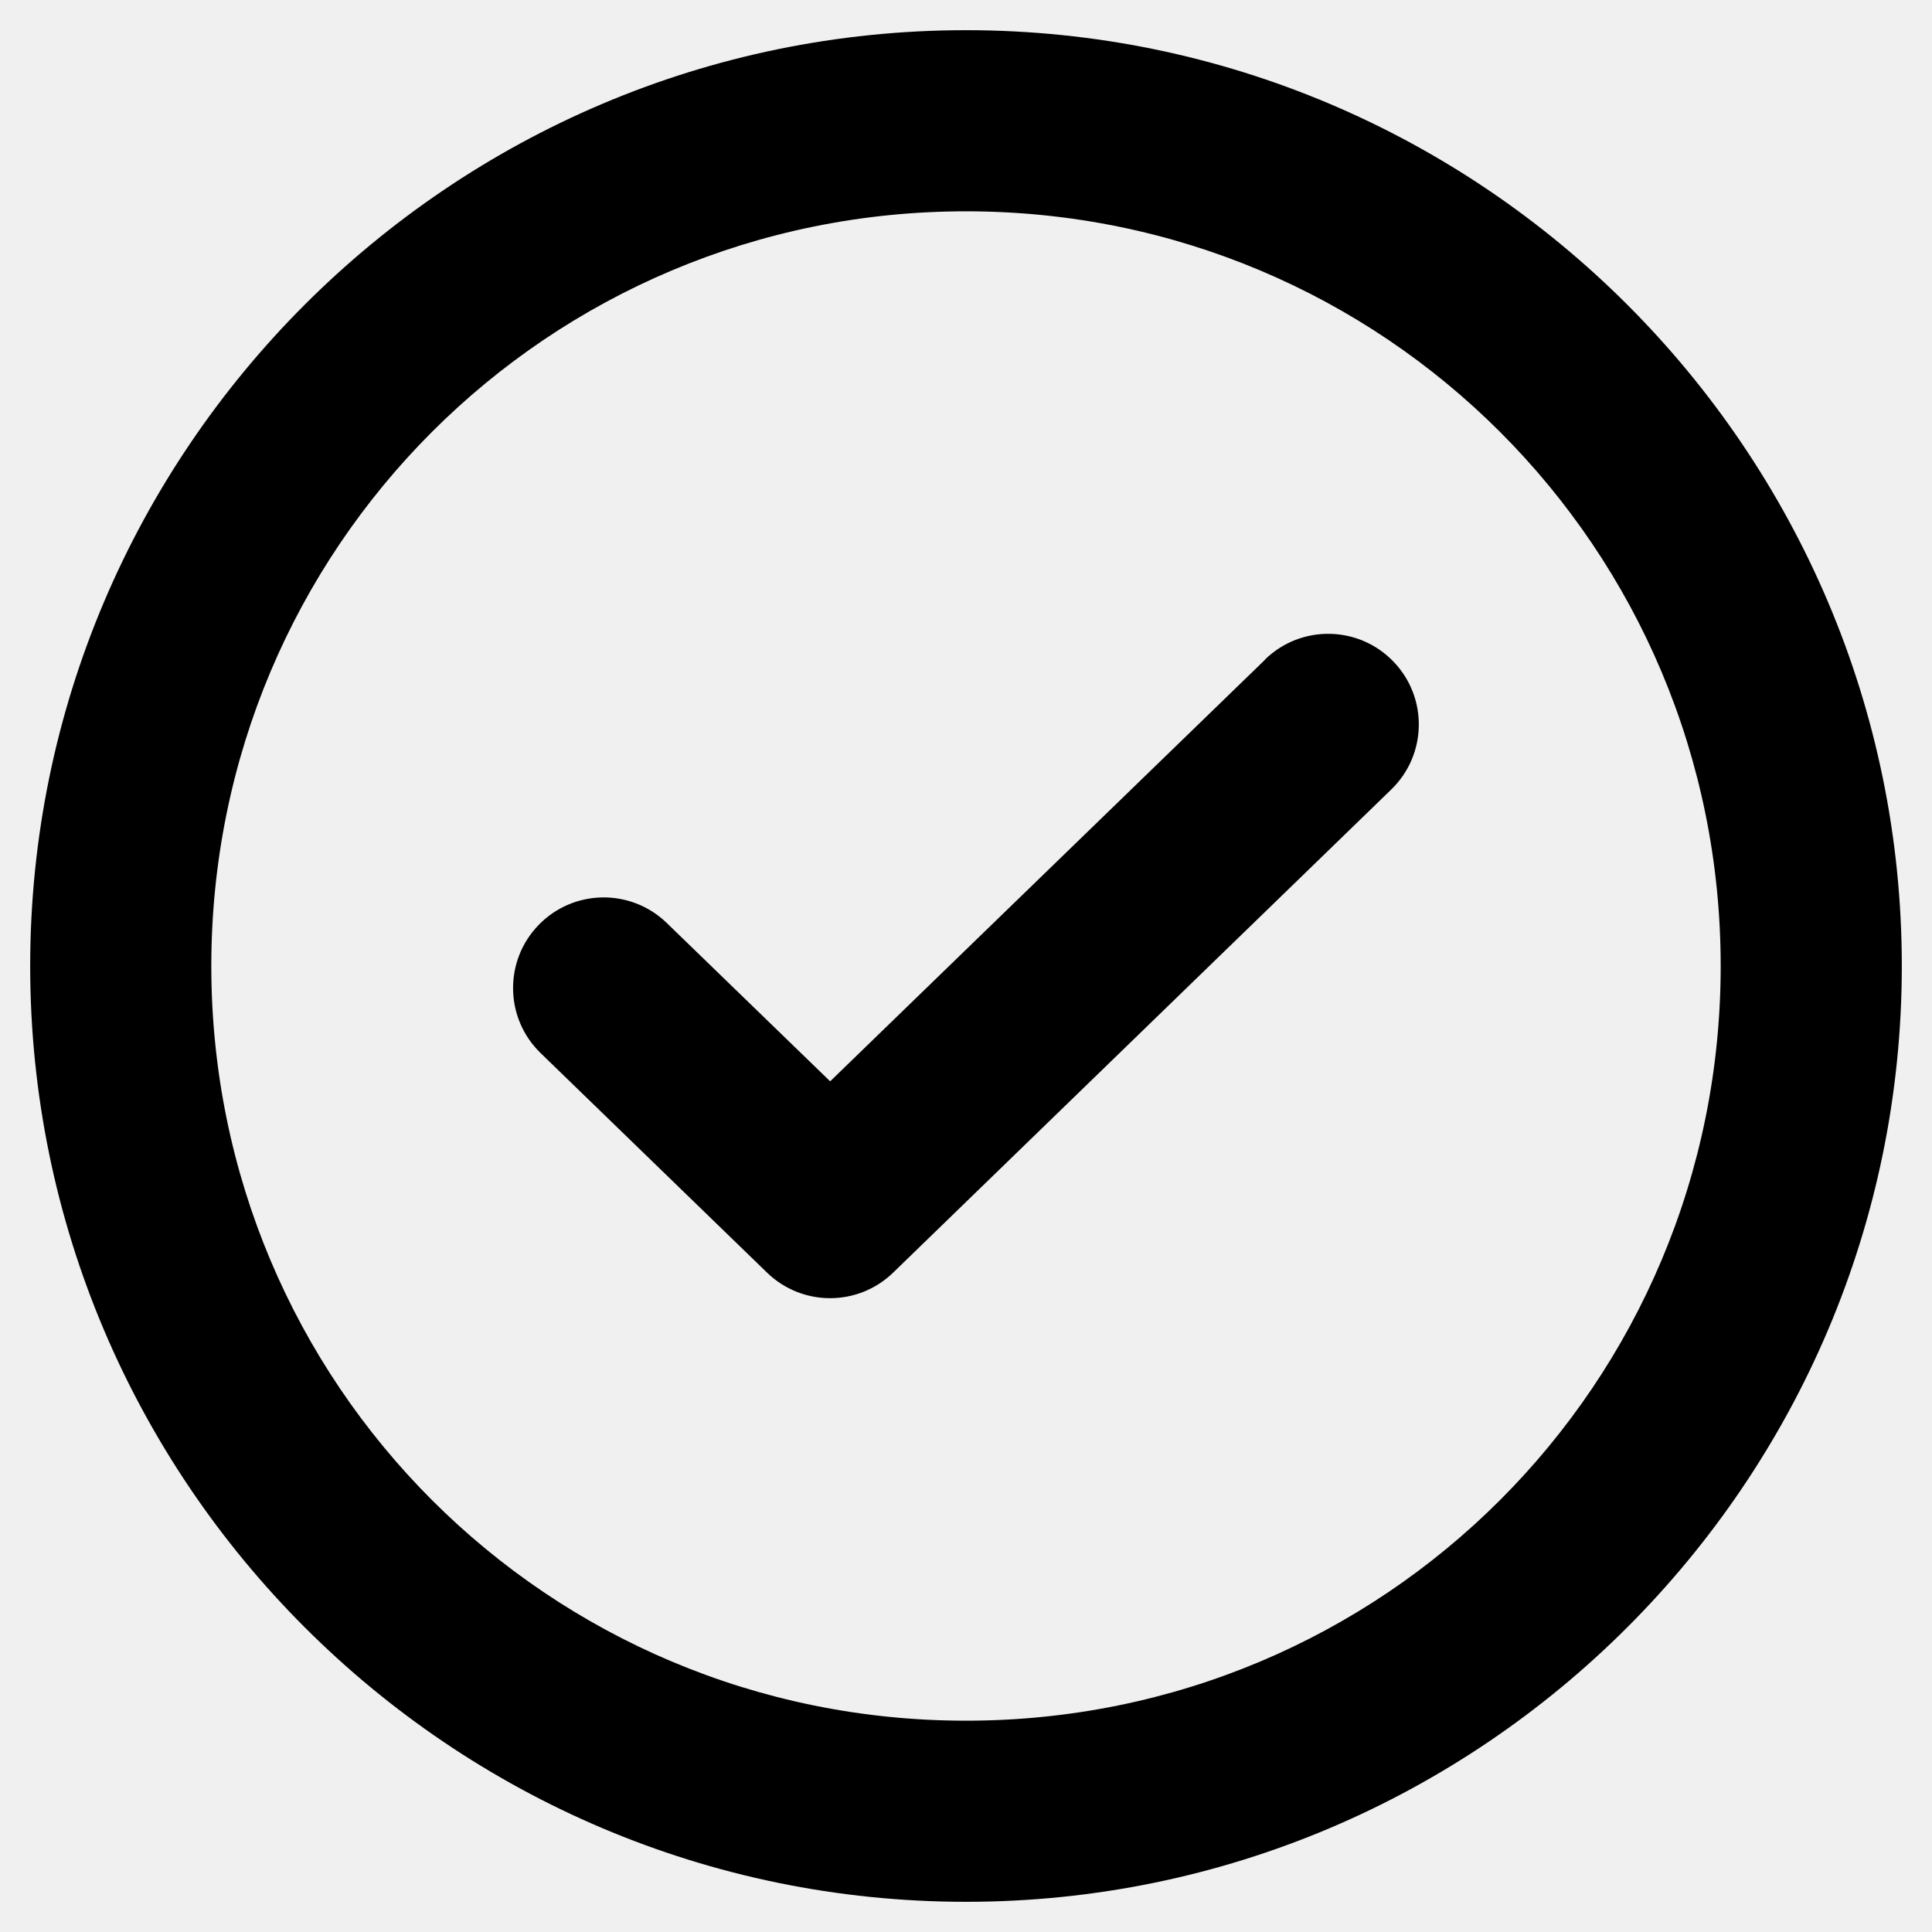
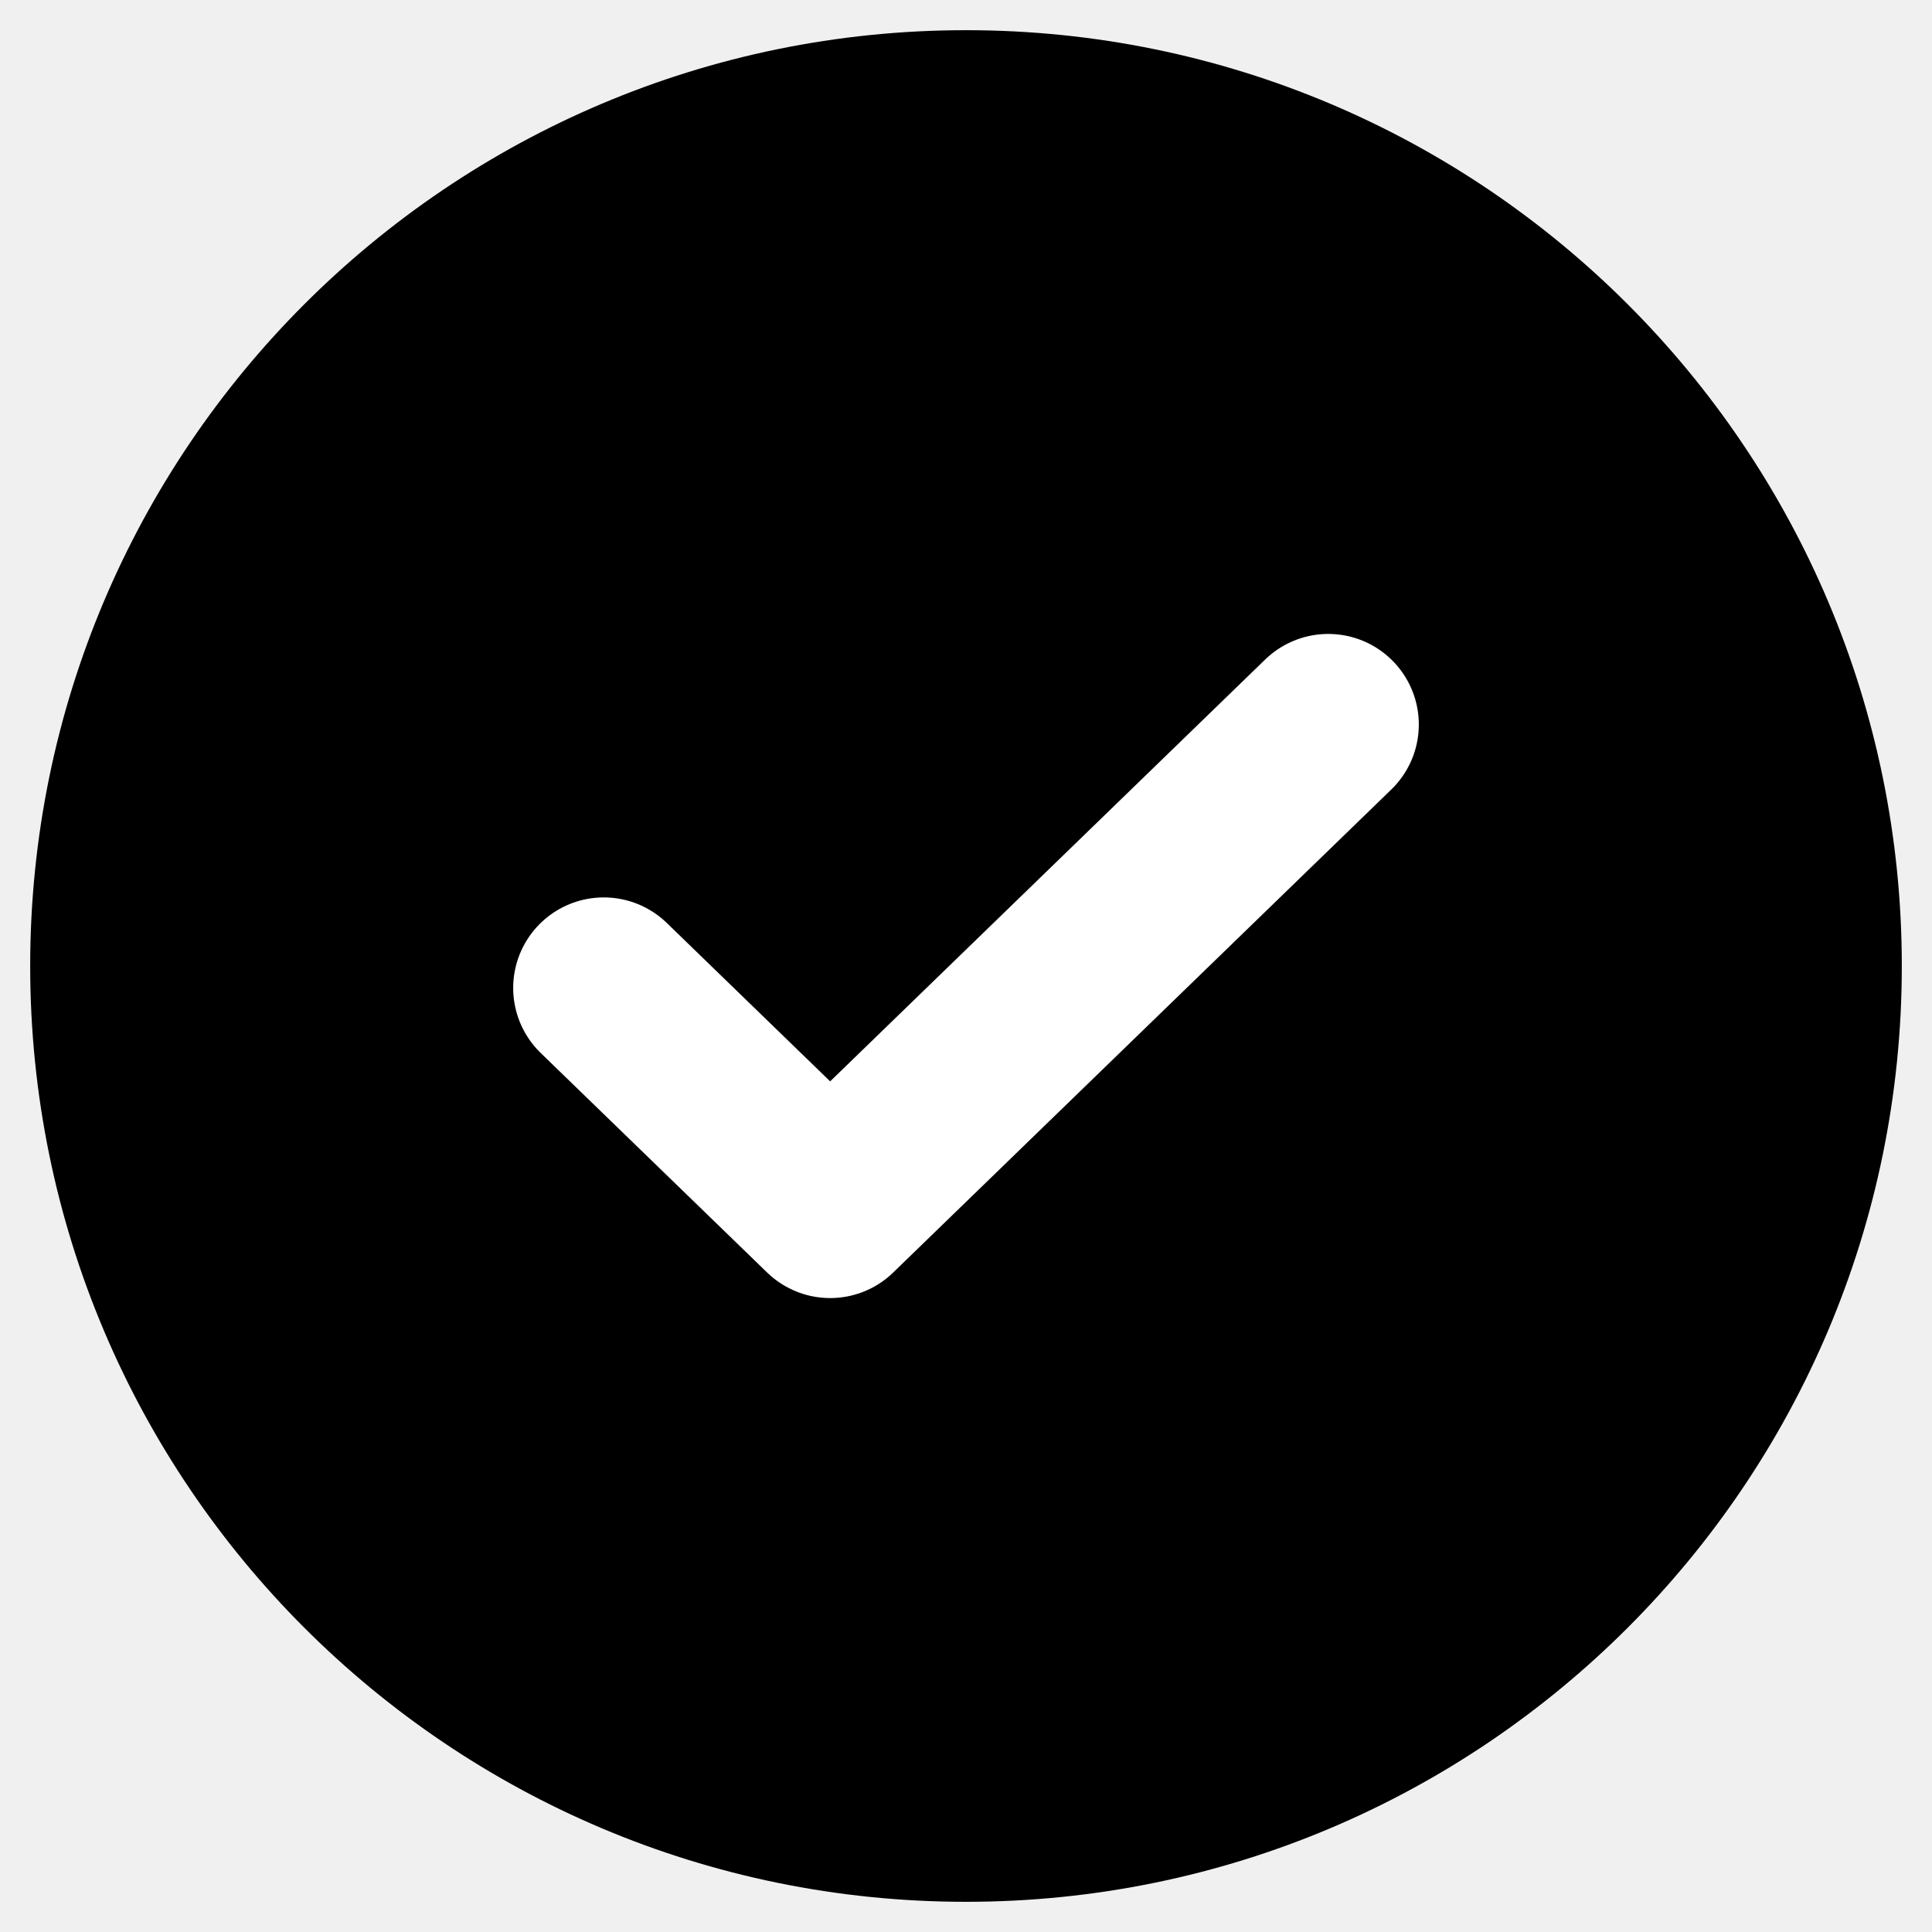
- <svg xmlns="http://www.w3.org/2000/svg" width="16" height="16" viewBox="0 0 16 16" fill="none" version="1.1" id="svg2">
-   <g clip-path="url(#clip0_2210_4997)" id="g2">
-     <path fill="currentColor" d="M 8,0.25 C 3.729,0.25 0.25,3.729 0.25,8 c 0,4.271 3.479,7.75 7.75,7.75 4.271,0 7.75,-3.479 7.75,-7.75 C 15.75,3.729 12.271,0.25 8,0.25 Z m 0,1.5 c 3.461,0 6.25,2.789 6.25,6.25 0,3.461 -2.789,6.25 -6.25,6.25 C 4.539,14.25 1.75,11.461 1.75,8 1.75,4.539 4.539,1.75 8,1.75 Z" id="path1" />
-     <path fill="currentColor" d="M 10.479,5.461 6.875,8.955 5.521,7.643 a 0.75,0.75 0 0 0 -1.061,0.018 0.75,0.75 0 0 0 0.018,1.061 l 1.875,1.818 a 0.75,0.75 0 0 0 1.043,0 L 11.521,6.539 a 0.75,0.75 0 0 0 0.018,-1.061 0.75,0.75 0 0 0 -1.061,-0.018 z" id="path2" />
+ <svg xmlns="http://www.w3.org/2000/svg" width="16" height="16" viewBox="0 0 16 16" fill="none">
+   <g clip-path="url(#clip0_bullet_correct)">
+     <path d="M8 15C11.866 15 15 11.866 15 8C15 4.134 11.866 1 8 1C4.134 1 1 4.134 1 8C1 11.866 4.134 15 8 15Z" fill="currentColor" stroke="currentColor" stroke-width="1.5" />
+     <path d="M11 6L6.875 10L5 8.182" stroke="#FFFFFF" stroke-width="1.5" stroke-linecap="round" stroke-linejoin="round" />
  </g>
-   <defs id="defs2">
-     <clipPath id="clip0_2210_4997">
-       <rect width="16" height="16" fill="white" id="rect2" />
+   <defs>
+     <clipPath id="clip0_bullet_correct">
+       <rect width="16" height="16" fill="white" />
    </clipPath>
  </defs>
</svg>
